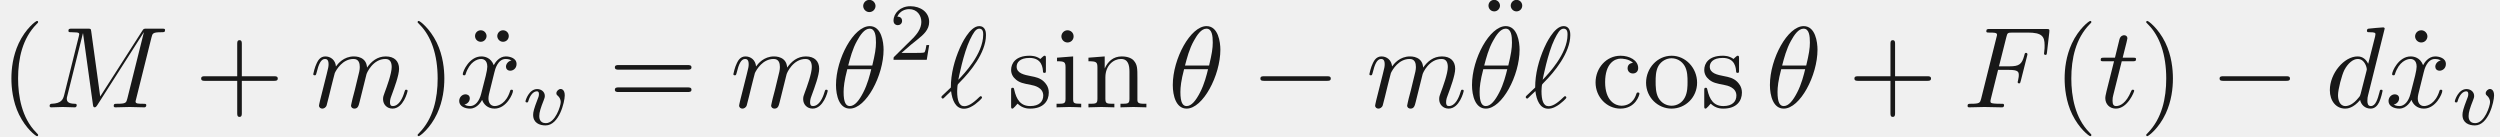
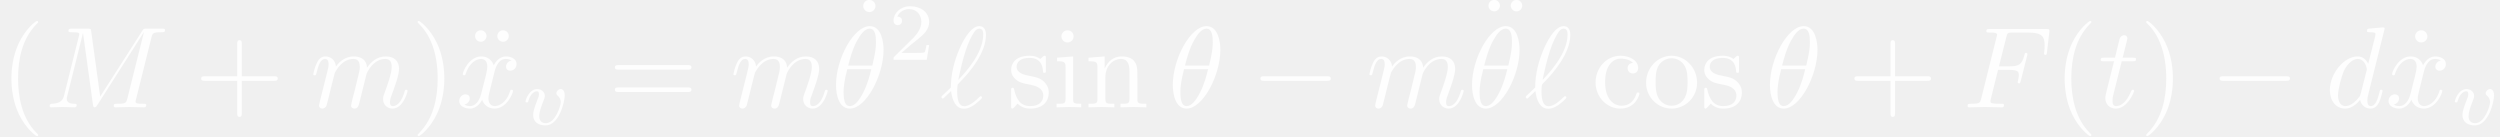
- <svg xmlns="http://www.w3.org/2000/svg" xmlns:ns1="http://github.com/leegao/readme2tex/" xmlns:xlink="http://www.w3.org/1999/xlink" version="1.1" width="216.209pt" height="11.773pt" viewBox="31.851 -59.365 216.209 11.773" ns1:offset="0">
+ <svg xmlns="http://www.w3.org/2000/svg" xmlns:ns1="http://github.com/leegao/readme2tex/" xmlns:xlink="http://www.w3.org/1999/xlink" fill="white" version="1.1" width="216.209pt" height="11.773pt" viewBox="31.851 -59.365 216.209 11.773" ns1:offset="0">
  <defs>
    <path id="g0-0" d="M6.565-2.291C6.735-2.291 6.914-2.291 6.914-2.491S6.735-2.69 6.565-2.69H1.176C1.006-2.69 .827-2.69 .827-2.491S1.006-2.291 1.176-2.291H6.565Z" />
    <path id="g2-118" d="M3.724-2.532C3.724-3.075 3.396-3.082 3.375-3.082C3.194-3.082 2.999-2.894 2.999-2.713C2.999-2.594 3.068-2.538 3.117-2.497C3.236-2.399 3.375-2.218 3.375-1.939C3.375-1.625 2.915-.126 2.085-.126C1.52-.126 1.52-.628 1.52-.746C1.52-1.067 1.646-1.458 1.904-2.106C1.96-2.253 2.001-2.357 2.001-2.476C2.001-2.838 1.695-3.075 1.339-3.075C.642-3.075 .328-2.12 .328-2.008C.328-1.918 .425-1.918 .446-1.918C.544-1.918 .551-1.953 .572-2.029C.739-2.601 1.039-2.88 1.318-2.88C1.437-2.88 1.492-2.803 1.492-2.636C1.492-2.476 1.437-2.329 1.367-2.169C1.067-1.395 .99-1.095 .99-.844C.99-.153 1.534 .07 2.064 .07C3.236 .07 3.724-1.96 3.724-2.532Z" />
    <path id="g1-18" d="M4.533-4.981C4.533-5.639 4.354-7.024 3.337-7.024C1.953-7.024 .418-4.214 .418-1.933C.418-.996 .707 .11 1.614 .11C3.019 .11 4.533-2.75 4.533-4.981ZM1.474-3.616C1.644-4.254 1.843-5.051 2.242-5.758C2.511-6.247 2.879-6.804 3.328-6.804C3.816-6.804 3.875-6.167 3.875-5.599C3.875-5.111 3.796-4.603 3.557-3.616H1.474ZM3.467-3.298C3.357-2.839 3.148-1.993 2.77-1.275C2.421-.598 2.042-.11 1.614-.11C1.285-.11 1.076-.399 1.076-1.325C1.076-1.743 1.136-2.321 1.395-3.298H3.467Z" />
    <path id="g1-70" d="M3.019-3.238H3.985C4.732-3.238 4.812-3.078 4.812-2.79C4.812-2.72 4.812-2.6 4.742-2.301C4.722-2.252 4.712-2.212 4.712-2.192C4.712-2.112 4.772-2.072 4.832-2.072C4.932-2.072 4.932-2.102 4.981-2.281L5.529-4.443C5.559-4.553 5.559-4.573 5.559-4.603C5.559-4.623 5.539-4.712 5.44-4.712S5.33-4.663 5.29-4.503C5.081-3.726 4.852-3.547 4.005-3.547H3.098L3.736-6.077C3.826-6.426 3.836-6.466 4.274-6.466H5.589C6.814-6.466 7.044-6.137 7.044-5.37C7.044-5.141 7.044-5.101 7.014-4.832C6.994-4.702 6.994-4.682 6.994-4.653C6.994-4.603 7.024-4.533 7.113-4.533C7.223-4.533 7.233-4.593 7.253-4.782L7.452-6.506C7.482-6.775 7.432-6.775 7.183-6.775H2.301C2.102-6.775 2.002-6.775 2.002-6.575C2.002-6.466 2.092-6.466 2.281-6.466C2.65-6.466 2.929-6.466 2.929-6.286C2.929-6.247 2.929-6.227 2.879-6.047L1.564-.777C1.465-.389 1.445-.309 .658-.309C.488-.309 .379-.309 .379-.12C.379 0 .498 0 .528 0C.817 0 1.554-.03 1.843-.03C2.172-.03 2.999 0 3.328 0C3.417 0 3.537 0 3.537-.189C3.537-.269 3.477-.289 3.477-.299C3.447-.309 3.427-.309 3.198-.309C2.979-.309 2.929-.309 2.68-.329C2.391-.359 2.361-.399 2.361-.528C2.361-.548 2.361-.608 2.401-.757L3.019-3.238Z" />
    <path id="g1-77" d="M9.225-6.037C9.315-6.396 9.335-6.496 10.082-6.496C10.311-6.496 10.401-6.496 10.401-6.695C10.401-6.804 10.301-6.804 10.132-6.804H8.817C8.558-6.804 8.548-6.804 8.428-6.615L4.792-.936L4.015-6.575C3.985-6.804 3.965-6.804 3.706-6.804H2.341C2.152-6.804 2.042-6.804 2.042-6.615C2.042-6.496 2.132-6.496 2.331-6.496C2.461-6.496 2.64-6.486 2.76-6.476C2.919-6.456 2.979-6.426 2.979-6.316C2.979-6.276 2.969-6.247 2.939-6.127L1.674-1.056C1.574-.658 1.405-.339 .598-.309C.548-.309 .418-.299 .418-.12C.418-.03 .478 0 .558 0C.877 0 1.225-.03 1.554-.03C1.893-.03 2.252 0 2.58 0C2.63 0 2.76 0 2.76-.199C2.76-.309 2.65-.309 2.58-.309C2.012-.319 1.903-.518 1.903-.747C1.903-.817 1.913-.867 1.943-.976L3.298-6.406H3.308L4.164-.229C4.184-.11 4.194 0 4.314 0C4.423 0 4.483-.11 4.533-.179L8.558-6.486H8.568L7.143-.777C7.044-.389 7.024-.309 6.237-.309C6.067-.309 5.958-.309 5.958-.12C5.958 0 6.077 0 6.107 0C6.386 0 7.064-.03 7.342-.03C7.751-.03 8.179 0 8.588 0C8.648 0 8.777 0 8.777-.199C8.777-.309 8.687-.309 8.498-.309C8.13-.309 7.851-.309 7.851-.488C7.851-.528 7.851-.548 7.9-.727L9.225-6.037Z" />
    <path id="g1-96" d="M.159-.986C.139-.956 .11-.927 .11-.887C.11-.837 .169-.757 .229-.757C.279-.757 .309-.787 .588-1.066C.667-1.136 .867-1.325 .946-1.405C1.046-.618 1.335 .12 2.062 .12C2.461 .12 2.809-.11 3.019-.259C3.158-.359 3.626-.747 3.626-.847C3.626-.877 3.597-.966 3.507-.966C3.477-.966 3.467-.956 3.377-.877C2.74-.249 2.371-.1 2.082-.1C1.634-.1 1.474-.618 1.474-1.395C1.474-1.455 1.494-1.913 1.524-1.963C1.544-1.993 1.544-2.012 1.743-2.212C2.55-3.019 3.965-4.702 3.965-6.247C3.965-6.416 3.965-7.024 3.377-7.024C2.55-7.024 1.813-5.38 1.714-5.151C1.235-4.065 .927-2.899 .927-1.714L.159-.986ZM1.574-2.381C1.594-2.491 2.022-4.702 2.59-5.868C2.859-6.406 3.068-6.804 3.387-6.804C3.726-6.804 3.726-6.446 3.726-6.286C3.726-4.623 2.052-2.879 1.574-2.381Z" />
    <path id="g1-100" d="M5.141-6.804C5.141-6.814 5.141-6.914 5.011-6.914C4.862-6.914 3.915-6.824 3.746-6.804C3.666-6.795 3.606-6.745 3.606-6.615C3.606-6.496 3.696-6.496 3.846-6.496C4.324-6.496 4.344-6.426 4.344-6.326L4.314-6.127L3.716-3.766C3.537-4.134 3.248-4.403 2.8-4.403C1.634-4.403 .399-2.939 .399-1.484C.399-.548 .946 .11 1.724 .11C1.923 .11 2.421 .07 3.019-.638C3.098-.219 3.447 .11 3.925 .11C4.274 .11 4.503-.12 4.663-.438C4.832-.797 4.961-1.405 4.961-1.425C4.961-1.524 4.872-1.524 4.842-1.524C4.742-1.524 4.732-1.484 4.702-1.345C4.533-.697 4.354-.11 3.945-.11C3.676-.11 3.646-.369 3.646-.568C3.646-.807 3.666-.877 3.706-1.046L5.141-6.804ZM3.068-1.186C3.019-1.006 3.019-.986 2.869-.817C2.431-.269 2.022-.11 1.743-.11C1.245-.11 1.106-.658 1.106-1.046C1.106-1.544 1.425-2.77 1.654-3.228C1.963-3.816 2.411-4.184 2.809-4.184C3.457-4.184 3.597-3.367 3.597-3.308S3.577-3.188 3.567-3.138L3.068-1.186Z" />
    <path id="g1-109" d="M.877-.588C.847-.438 .787-.209 .787-.159C.787 .02 .927 .11 1.076 .11C1.196 .11 1.375 .03 1.445-.169C1.455-.189 1.574-.658 1.634-.907L1.853-1.803C1.913-2.022 1.973-2.242 2.022-2.471C2.062-2.64 2.142-2.929 2.152-2.969C2.301-3.278 2.829-4.184 3.776-4.184C4.224-4.184 4.314-3.816 4.314-3.487C4.314-3.238 4.244-2.959 4.164-2.66L3.885-1.504L3.686-.747C3.646-.548 3.557-.209 3.557-.159C3.557 .02 3.696 .11 3.846 .11C4.154 .11 4.214-.139 4.294-.458C4.433-1.016 4.802-2.471 4.892-2.859C4.922-2.989 5.45-4.184 6.535-4.184C6.964-4.184 7.073-3.846 7.073-3.487C7.073-2.919 6.655-1.783 6.456-1.255C6.366-1.016 6.326-.907 6.326-.707C6.326-.239 6.675 .11 7.143 .11C8.08 .11 8.448-1.345 8.448-1.425C8.448-1.524 8.359-1.524 8.329-1.524C8.229-1.524 8.229-1.494 8.179-1.345C8.03-.817 7.711-.11 7.163-.11C6.994-.11 6.924-.209 6.924-.438C6.924-.687 7.014-.927 7.103-1.146C7.293-1.664 7.711-2.77 7.711-3.337C7.711-3.985 7.313-4.403 6.565-4.403S5.31-3.965 4.941-3.437C4.932-3.567 4.902-3.905 4.623-4.144C4.374-4.354 4.055-4.403 3.806-4.403C2.909-4.403 2.421-3.766 2.252-3.537C2.202-4.105 1.783-4.403 1.335-4.403C.877-4.403 .687-4.015 .598-3.836C.418-3.487 .289-2.899 .289-2.869C.289-2.77 .389-2.77 .408-2.77C.508-2.77 .518-2.78 .578-2.999C.747-3.706 .946-4.184 1.305-4.184C1.465-4.184 1.614-4.105 1.614-3.726C1.614-3.517 1.584-3.407 1.455-2.889L.877-.588Z" />
    <path id="g1-116" d="M2.052-3.985H2.989C3.188-3.985 3.288-3.985 3.288-4.184C3.288-4.294 3.188-4.294 3.009-4.294H2.132C2.491-5.709 2.54-5.908 2.54-5.968C2.54-6.137 2.421-6.237 2.252-6.237C2.222-6.237 1.943-6.227 1.853-5.878L1.465-4.294H.528C.329-4.294 .229-4.294 .229-4.105C.229-3.985 .309-3.985 .508-3.985H1.385C.667-1.156 .628-.986 .628-.807C.628-.269 1.006 .11 1.544 .11C2.56 .11 3.128-1.345 3.128-1.425C3.128-1.524 3.049-1.524 3.009-1.524C2.919-1.524 2.909-1.494 2.859-1.385C2.431-.349 1.903-.11 1.564-.11C1.355-.11 1.255-.239 1.255-.568C1.255-.807 1.275-.877 1.315-1.046L2.052-3.985Z" />
    <path id="g1-120" d="M3.328-3.009C3.387-3.268 3.616-4.184 4.314-4.184C4.364-4.184 4.603-4.184 4.812-4.055C4.533-4.005 4.334-3.756 4.334-3.517C4.334-3.357 4.443-3.168 4.712-3.168C4.932-3.168 5.25-3.347 5.25-3.746C5.25-4.264 4.663-4.403 4.324-4.403C3.746-4.403 3.397-3.875 3.278-3.646C3.029-4.304 2.491-4.403 2.202-4.403C1.166-4.403 .598-3.118 .598-2.869C.598-2.77 .697-2.77 .717-2.77C.797-2.77 .827-2.79 .847-2.879C1.186-3.935 1.843-4.184 2.182-4.184C2.371-4.184 2.72-4.095 2.72-3.517C2.72-3.208 2.55-2.54 2.182-1.146C2.022-.528 1.674-.11 1.235-.11C1.176-.11 .946-.11 .737-.239C.986-.289 1.205-.498 1.205-.777C1.205-1.046 .986-1.126 .837-1.126C.538-1.126 .289-.867 .289-.548C.289-.09 .787 .11 1.225 .11C1.883 .11 2.242-.588 2.271-.648C2.391-.279 2.75 .11 3.347 .11C4.374 .11 4.941-1.176 4.941-1.425C4.941-1.524 4.852-1.524 4.822-1.524C4.732-1.524 4.712-1.484 4.692-1.415C4.364-.349 3.686-.11 3.367-.11C2.979-.11 2.819-.428 2.819-.767C2.819-.986 2.879-1.205 2.989-1.644L3.328-3.009Z" />
    <path id="g4-50" d="M3.522-1.269H3.285C3.264-1.116 3.194-.704 3.103-.635C3.048-.593 2.511-.593 2.413-.593H1.13C1.862-1.241 2.106-1.437 2.525-1.764C3.041-2.176 3.522-2.608 3.522-3.271C3.522-4.115 2.783-4.631 1.89-4.631C1.025-4.631 .439-4.024 .439-3.382C.439-3.027 .739-2.992 .809-2.992C.976-2.992 1.179-3.11 1.179-3.361C1.179-3.487 1.13-3.731 .767-3.731C.983-4.226 1.458-4.38 1.785-4.38C2.483-4.38 2.845-3.836 2.845-3.271C2.845-2.664 2.413-2.183 2.19-1.932L.509-.272C.439-.209 .439-.195 .439 0H3.313L3.522-1.269Z" />
    <path id="g3-40" d="M3.298 2.391C3.298 2.361 3.298 2.341 3.128 2.172C1.883 .917 1.564-.966 1.564-2.491C1.564-4.224 1.943-5.958 3.168-7.203C3.298-7.323 3.298-7.342 3.298-7.372C3.298-7.442 3.258-7.472 3.198-7.472C3.098-7.472 2.202-6.795 1.614-5.529C1.106-4.433 .986-3.328 .986-2.491C.986-1.714 1.096-.508 1.644 .618C2.242 1.843 3.098 2.491 3.198 2.491C3.258 2.491 3.298 2.461 3.298 2.391Z" />
    <path id="g3-41" d="M2.879-2.491C2.879-3.268 2.77-4.473 2.222-5.599C1.624-6.824 .767-7.472 .667-7.472C.608-7.472 .568-7.432 .568-7.372C.568-7.342 .568-7.323 .757-7.143C1.733-6.157 2.301-4.573 2.301-2.491C2.301-.787 1.933 .966 .697 2.222C.568 2.341 .568 2.361 .568 2.391C.568 2.451 .608 2.491 .667 2.491C.767 2.491 1.664 1.813 2.252 .548C2.76-.548 2.879-1.654 2.879-2.491Z" />
    <path id="g3-43" d="M4.075-2.291H6.854C6.994-2.291 7.183-2.291 7.183-2.491S6.994-2.69 6.854-2.69H4.075V-5.479C4.075-5.619 4.075-5.808 3.875-5.808S3.676-5.619 3.676-5.479V-2.69H.887C.747-2.69 .558-2.69 .558-2.491S.747-2.291 .887-2.291H3.676V.498C3.676 .638 3.676 .827 3.875 .827S4.075 .638 4.075 .498V-2.291Z" />
    <path id="g3-61" d="M6.844-3.258C6.994-3.258 7.183-3.258 7.183-3.457S6.994-3.656 6.854-3.656H.887C.747-3.656 .558-3.656 .558-3.457S.747-3.258 .897-3.258H6.844ZM6.854-1.325C6.994-1.325 7.183-1.325 7.183-1.524S6.994-1.724 6.844-1.724H.897C.747-1.724 .558-1.724 .558-1.524S.747-1.325 .887-1.325H6.854Z" />
    <path id="g3-95" d="M1.913-6.137C1.913-6.406 1.684-6.665 1.385-6.665C1.046-6.665 .847-6.386 .847-6.137C.847-5.868 1.076-5.609 1.375-5.609C1.714-5.609 1.913-5.888 1.913-6.137Z" />
    <path id="g3-99" d="M1.166-2.172C1.166-3.796 1.983-4.214 2.511-4.214C2.6-4.214 3.228-4.204 3.577-3.846C3.168-3.816 3.108-3.517 3.108-3.387C3.108-3.128 3.288-2.929 3.567-2.929C3.826-2.929 4.025-3.098 4.025-3.397C4.025-4.075 3.268-4.463 2.501-4.463C1.255-4.463 .339-3.387 .339-2.152C.339-.877 1.325 .11 2.481 .11C3.816 .11 4.134-1.086 4.134-1.186S4.035-1.285 4.005-1.285C3.915-1.285 3.895-1.245 3.875-1.186C3.587-.259 2.939-.139 2.57-.139C2.042-.139 1.166-.568 1.166-2.172Z" />
    <path id="g3-105" d="M1.763-4.403L.369-4.294V-3.985C1.016-3.985 1.106-3.925 1.106-3.437V-.757C1.106-.309 .996-.309 .329-.309V0C.648-.01 1.186-.03 1.425-.03C1.773-.03 2.122-.01 2.461 0V-.309C1.803-.309 1.763-.359 1.763-.747V-4.403ZM1.803-6.137C1.803-6.456 1.554-6.665 1.275-6.665C.966-6.665 .747-6.396 .747-6.137C.747-5.868 .966-5.609 1.275-5.609C1.554-5.609 1.803-5.818 1.803-6.137Z" />
    <path id="g3-110" d="M1.096-3.427V-.757C1.096-.309 .986-.309 .319-.309V0C.667-.01 1.176-.03 1.445-.03C1.704-.03 2.222-.01 2.56 0V-.309C1.893-.309 1.783-.309 1.783-.757V-2.59C1.783-3.626 2.491-4.184 3.128-4.184C3.756-4.184 3.866-3.646 3.866-3.078V-.757C3.866-.309 3.756-.309 3.088-.309V0C3.437-.01 3.945-.03 4.214-.03C4.473-.03 4.991-.01 5.33 0V-.309C4.812-.309 4.563-.309 4.553-.608V-2.511C4.553-3.367 4.553-3.676 4.244-4.035C4.105-4.204 3.776-4.403 3.198-4.403C2.471-4.403 2.002-3.975 1.724-3.357V-4.403L.319-4.294V-3.985C1.016-3.985 1.096-3.915 1.096-3.427Z" />
    <path id="g3-111" d="M4.692-2.132C4.692-3.407 3.696-4.463 2.491-4.463C1.245-4.463 .279-3.377 .279-2.132C.279-.847 1.315 .11 2.481 .11C3.686 .11 4.692-.867 4.692-2.132ZM2.491-.139C2.062-.139 1.624-.349 1.355-.807C1.106-1.245 1.106-1.853 1.106-2.212C1.106-2.6 1.106-3.138 1.345-3.577C1.614-4.035 2.082-4.244 2.481-4.244C2.919-4.244 3.347-4.025 3.606-3.597S3.866-2.59 3.866-2.212C3.866-1.853 3.866-1.315 3.646-.877C3.427-.428 2.989-.139 2.491-.139Z" />
    <path id="g3-115" d="M2.072-1.933C2.291-1.893 3.108-1.733 3.108-1.016C3.108-.508 2.76-.11 1.983-.11C1.146-.11 .787-.677 .598-1.524C.568-1.654 .558-1.694 .458-1.694C.329-1.694 .329-1.624 .329-1.445V-.13C.329 .04 .329 .11 .438 .11C.488 .11 .498 .1 .687-.09C.707-.11 .707-.13 .887-.319C1.325 .1 1.773 .11 1.983 .11C3.128 .11 3.587-.558 3.587-1.275C3.587-1.803 3.288-2.102 3.168-2.222C2.839-2.54 2.451-2.62 2.032-2.7C1.474-2.809 .807-2.939 .807-3.517C.807-3.866 1.066-4.274 1.923-4.274C3.019-4.274 3.068-3.377 3.088-3.068C3.098-2.979 3.188-2.979 3.208-2.979C3.337-2.979 3.337-3.029 3.337-3.218V-4.224C3.337-4.394 3.337-4.463 3.228-4.463C3.178-4.463 3.158-4.463 3.029-4.344C2.999-4.304 2.899-4.214 2.859-4.184C2.481-4.463 2.072-4.463 1.923-4.463C.707-4.463 .329-3.796 .329-3.238C.329-2.889 .488-2.61 .757-2.391C1.076-2.132 1.355-2.072 2.072-1.933Z" />
    <path id="g3-127" d="M2.022-6.167C2.022-6.406 1.823-6.665 1.524-6.665C1.245-6.665 1.026-6.446 1.026-6.167S1.245-5.669 1.524-5.669C1.823-5.669 2.022-5.928 2.022-6.167ZM3.945-6.167C3.945-6.446 3.726-6.665 3.447-6.665C3.148-6.665 2.949-6.406 2.949-6.167S3.148-5.669 3.447-5.669C3.726-5.669 3.945-5.888 3.945-6.167Z" />
  </defs>
  <g id="page1" fill-opacity="0.9">
    <use x="31.851" y="-50.082" xlink:href="#g3-40" />
    <use x="35.725" y="-50.082" xlink:href="#g1-77" />
    <use x="48.69" y="-50.082" xlink:href="#g3-43" />
    <use x="58.653" y="-50.082" xlink:href="#g1-109" />
    <use x="67.4" y="-50.082" xlink:href="#g3-41" />
    <use x="71.908" y="-50.082" xlink:href="#g3-127" />
    <use x="71.275" y="-50.082" xlink:href="#g1-120" />
    <use x="76.969" y="-48.588" xlink:href="#g2-118" />
    <use x="84.469" y="-50.082" xlink:href="#g3-61" />
    <use x="94.986" y="-50.082" xlink:href="#g1-109" />
    <use x="105.656" y="-52.711" xlink:href="#g3-95" />
    <use x="103.733" y="-50.082" xlink:href="#g1-18" />
    <use x="108.687" y="-54.196" xlink:href="#g4-50" />
    <use x="113.156" y="-50.082" xlink:href="#g1-96" />
    <use x="118.967" y="-50.082" xlink:href="#g3-115" />
    <use x="122.897" y="-50.082" xlink:href="#g3-105" />
    <use x="125.665" y="-50.082" xlink:href="#g3-110" />
    <use x="132.86" y="-50.082" xlink:href="#g1-18" />
    <use x="140.027" y="-50.082" xlink:href="#g0-0" />
    <use x="149.99" y="-50.082" xlink:href="#g1-109" />
    <use x="159.554" y="-52.711" xlink:href="#g3-127" />
    <use x="158.737" y="-50.082" xlink:href="#g1-18" />
    <use x="163.691" y="-50.082" xlink:href="#g1-96" />
    <use x="169.502" y="-50.082" xlink:href="#g3-99" />
    <use x="173.93" y="-50.082" xlink:href="#g3-111" />
    <use x="178.912" y="-50.082" xlink:href="#g3-115" />
    <use x="184.502" y="-50.082" xlink:href="#g1-18" />
    <use x="191.669" y="-50.082" xlink:href="#g3-43" />
    <use x="201.632" y="-50.082" xlink:href="#g1-70" />
    <use x="209.422" y="-50.082" xlink:href="#g3-40" />
    <use x="213.296" y="-50.082" xlink:href="#g1-116" />
    <use x="216.894" y="-50.082" xlink:href="#g3-41" />
    <use x="222.982" y="-50.082" xlink:href="#g0-0" />
    <use x="232.945" y="-50.082" xlink:href="#g1-100" />
    <use x="239.87" y="-50.082" xlink:href="#g3-95" />
    <use x="238.13" y="-50.082" xlink:href="#g1-120" />
    <use x="243.824" y="-48.588" xlink:href="#g2-118" />
  </g>
</svg>
